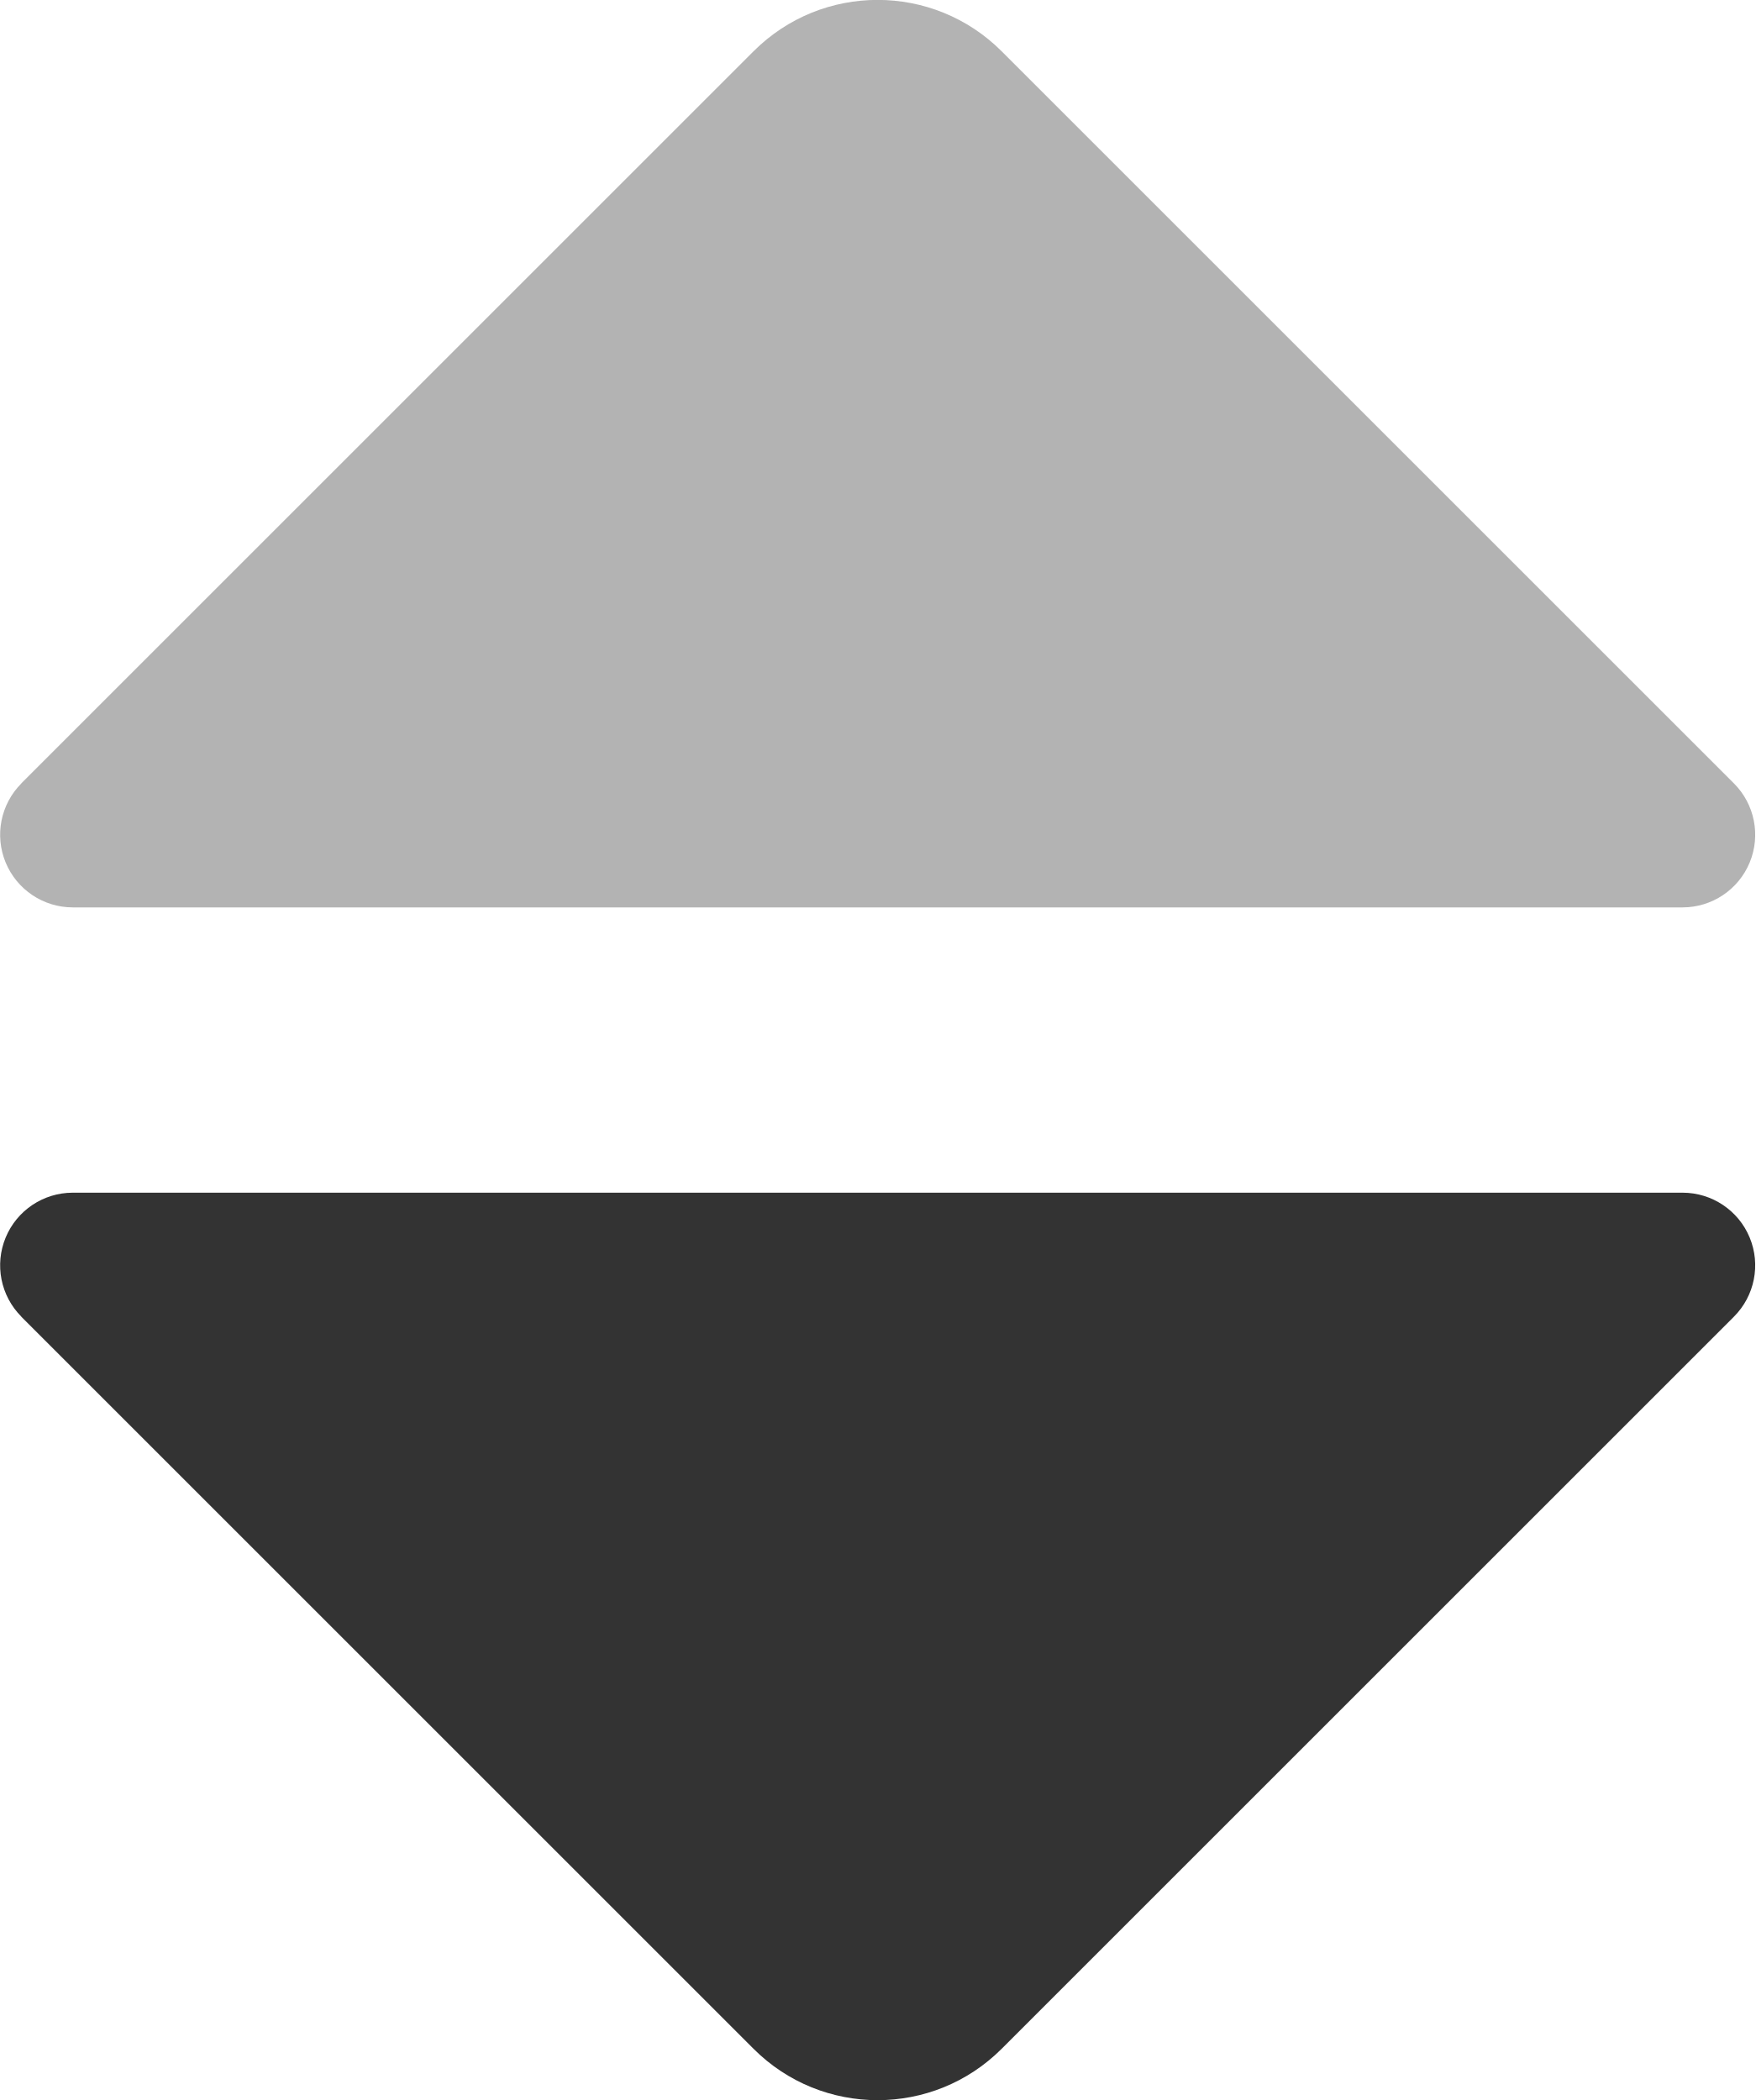
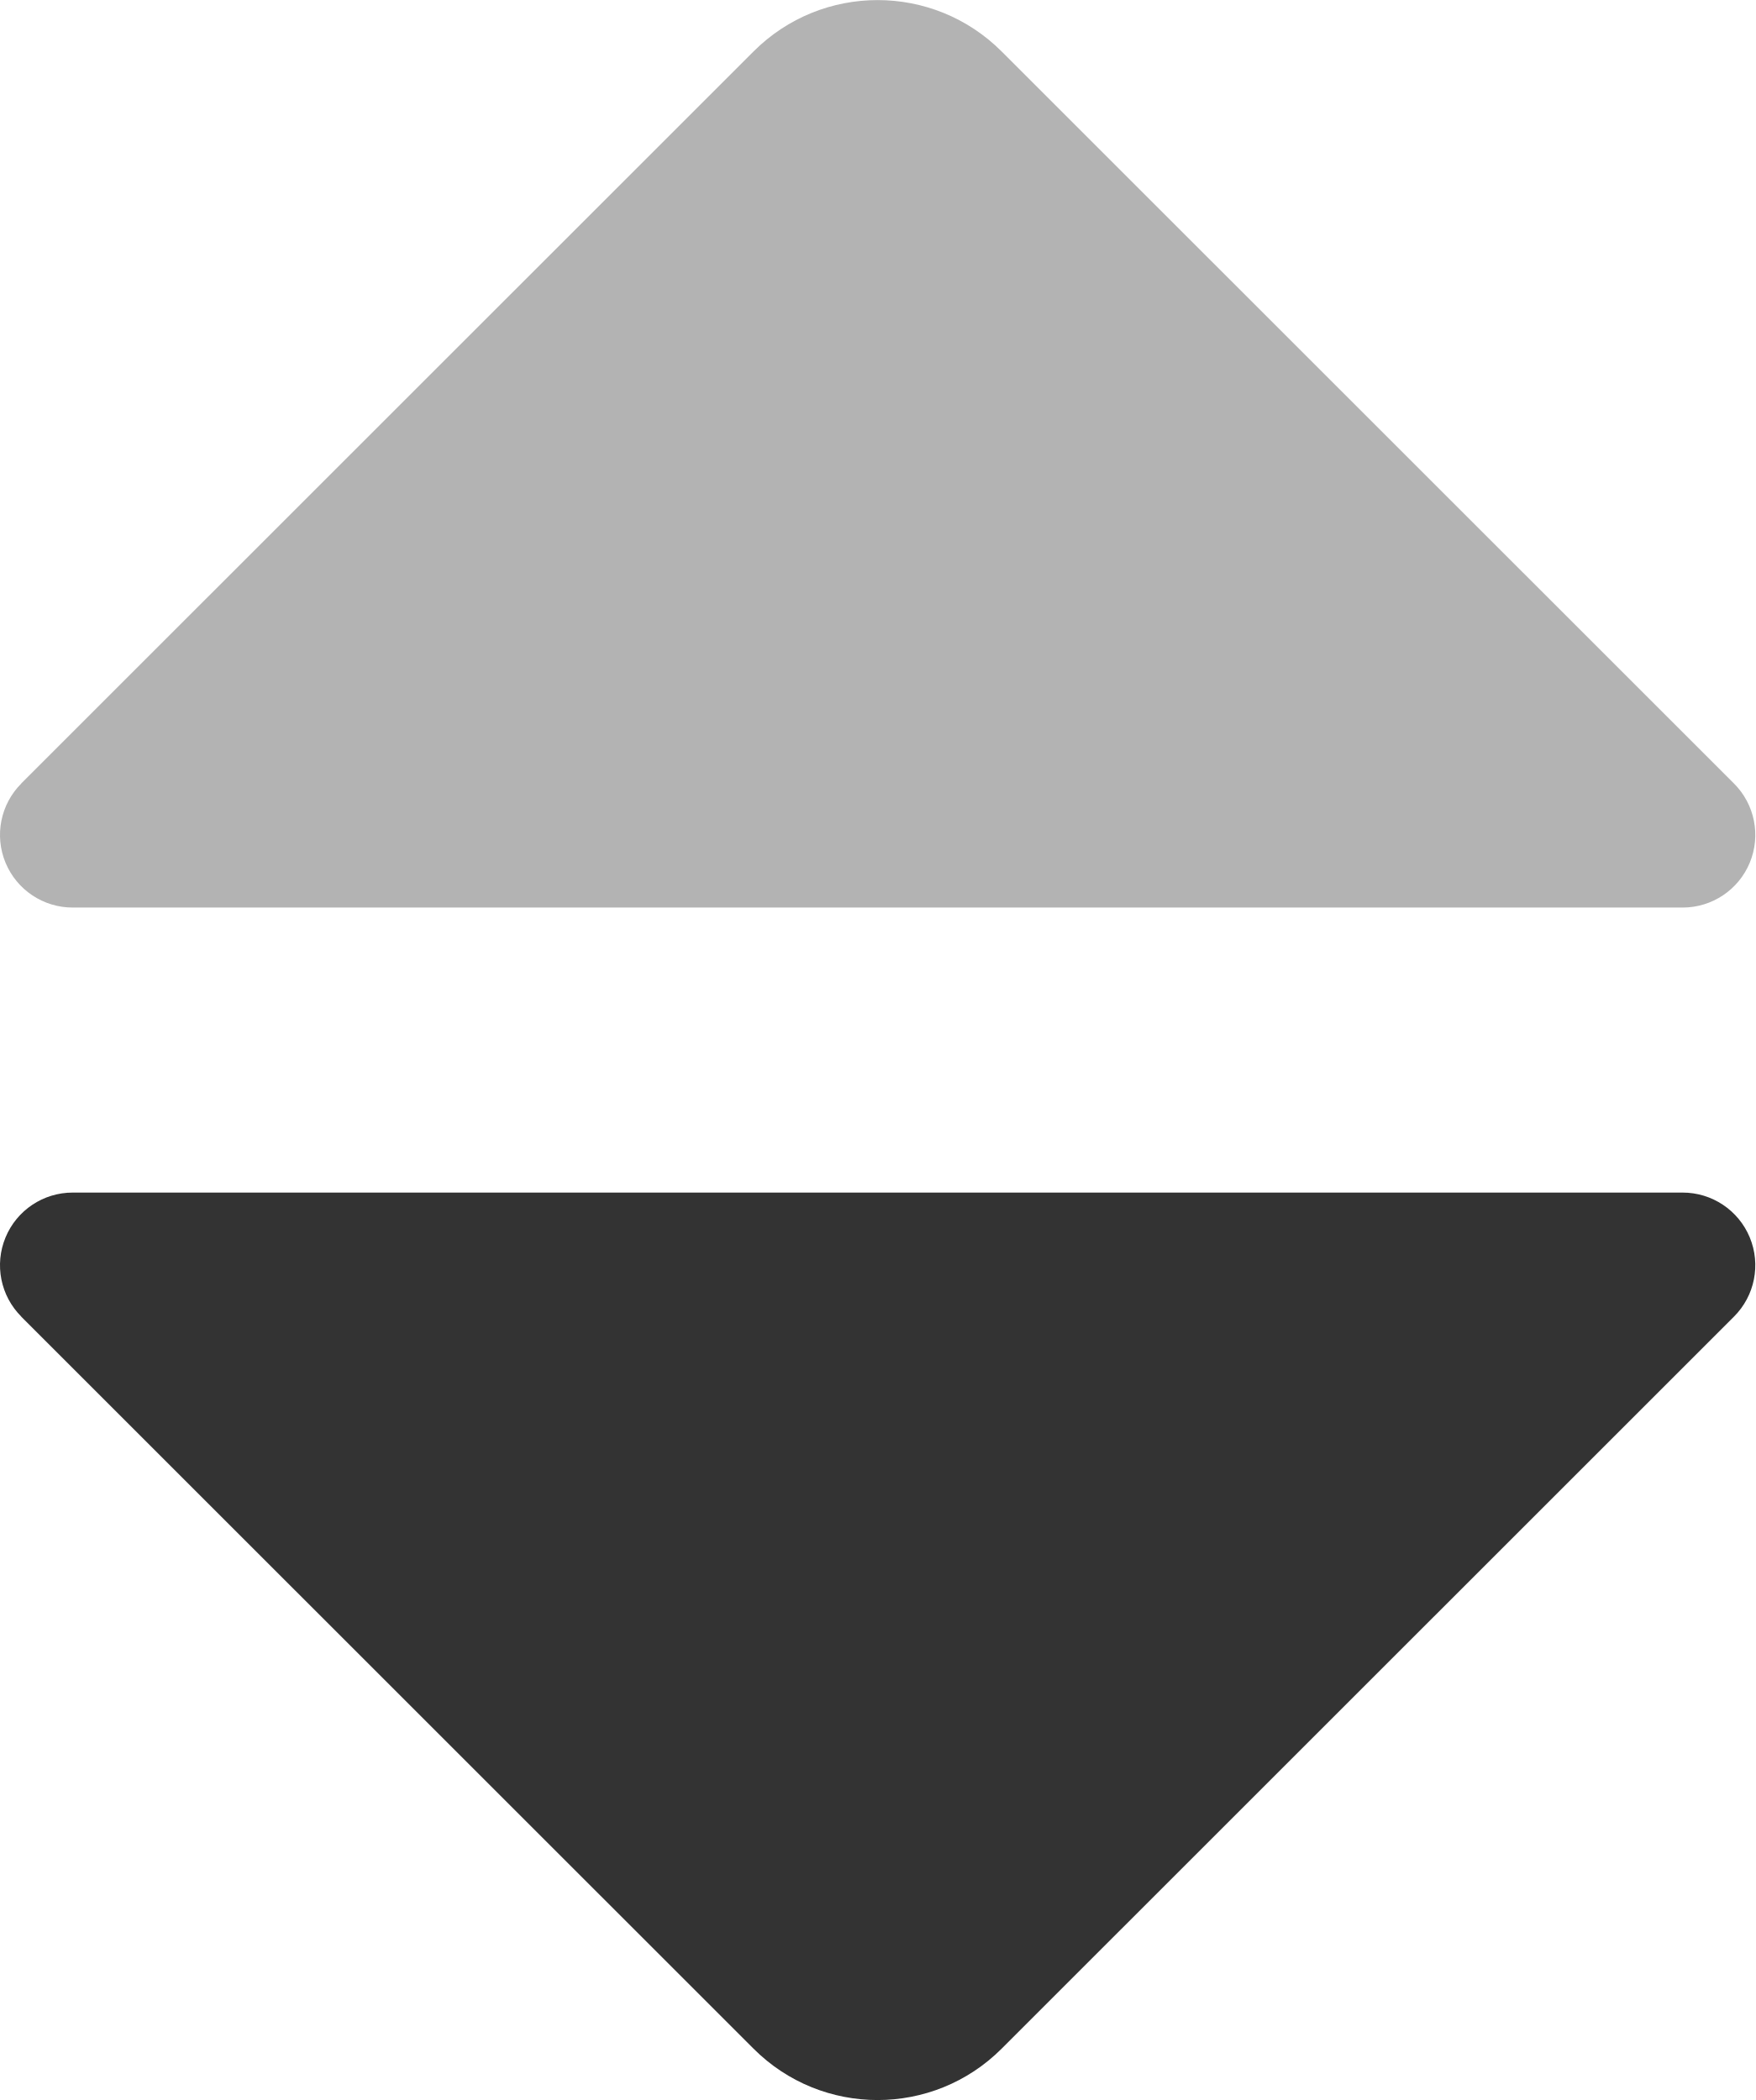
- <svg xmlns="http://www.w3.org/2000/svg" width="13.237mm" height="15.841mm" viewBox="0 0 13.237 15.841" version="1.1" id="svg5">
-   <defs id="defs2">
-     </defs>
-   <g id="layer1" transform="translate(-61.81097,-101.3832)">
-     <path style="fill:#b3b3b3;stroke:none;stroke-width:2.646;stroke-opacity:1" d="m 61.971,107.293 5.523,-5.523 a 1.323,1.323 180 0 1 1.871,0 l 5.523,5.523 a 0.548,0.548 112.5 0 1 -0.387,0.935 H 62.359 a 0.548,0.548 67.5 0 1 -0.387,-0.935 z" id="path11628" />
-     <path style="fill:#333333;stroke:none;stroke-width:2.646;stroke-opacity:1" d="m 61.971,111.315 5.523,5.523 a 1.323,1.323 1.9373602e-6 0 0 1.871,0 l 5.523,-5.523 a 0.548,0.548 67.5 0 0 -0.387,-0.935 H 62.359 a 0.548,0.548 112.5 0 0 -0.387,0.935 z" id="path12358" />
-   </g>
+ <svg xmlns="http://www.w3.org/2000/svg" width="50.03" height="59.873" viewBox="0 0 13.237 15.841">
+   <path d="m61.971 107.293 5.523-5.522a1.323 1.323 180 0 1 1.871 0l5.523 5.522a.548.548 112.5 0 1-.388.936H62.36a.548.548 67.5 0 1-.388-.936" style="fill:#b3b3b3;stroke:none;stroke-width:2.646;stroke-opacity:1" transform="translate(-61.811 -101.383)" />
+   <path d="m61.971 111.315 5.523 5.522a1.323 1.323 0 0 0 1.871 0l5.523-5.522a.548.548 67.5 0 0-.388-.936H62.36a.548.548 112.5 0 0-.388.936" style="fill:#333;stroke:none;stroke-width:2.646;stroke-opacity:1" transform="translate(-61.811 -101.383)" />
</svg>
